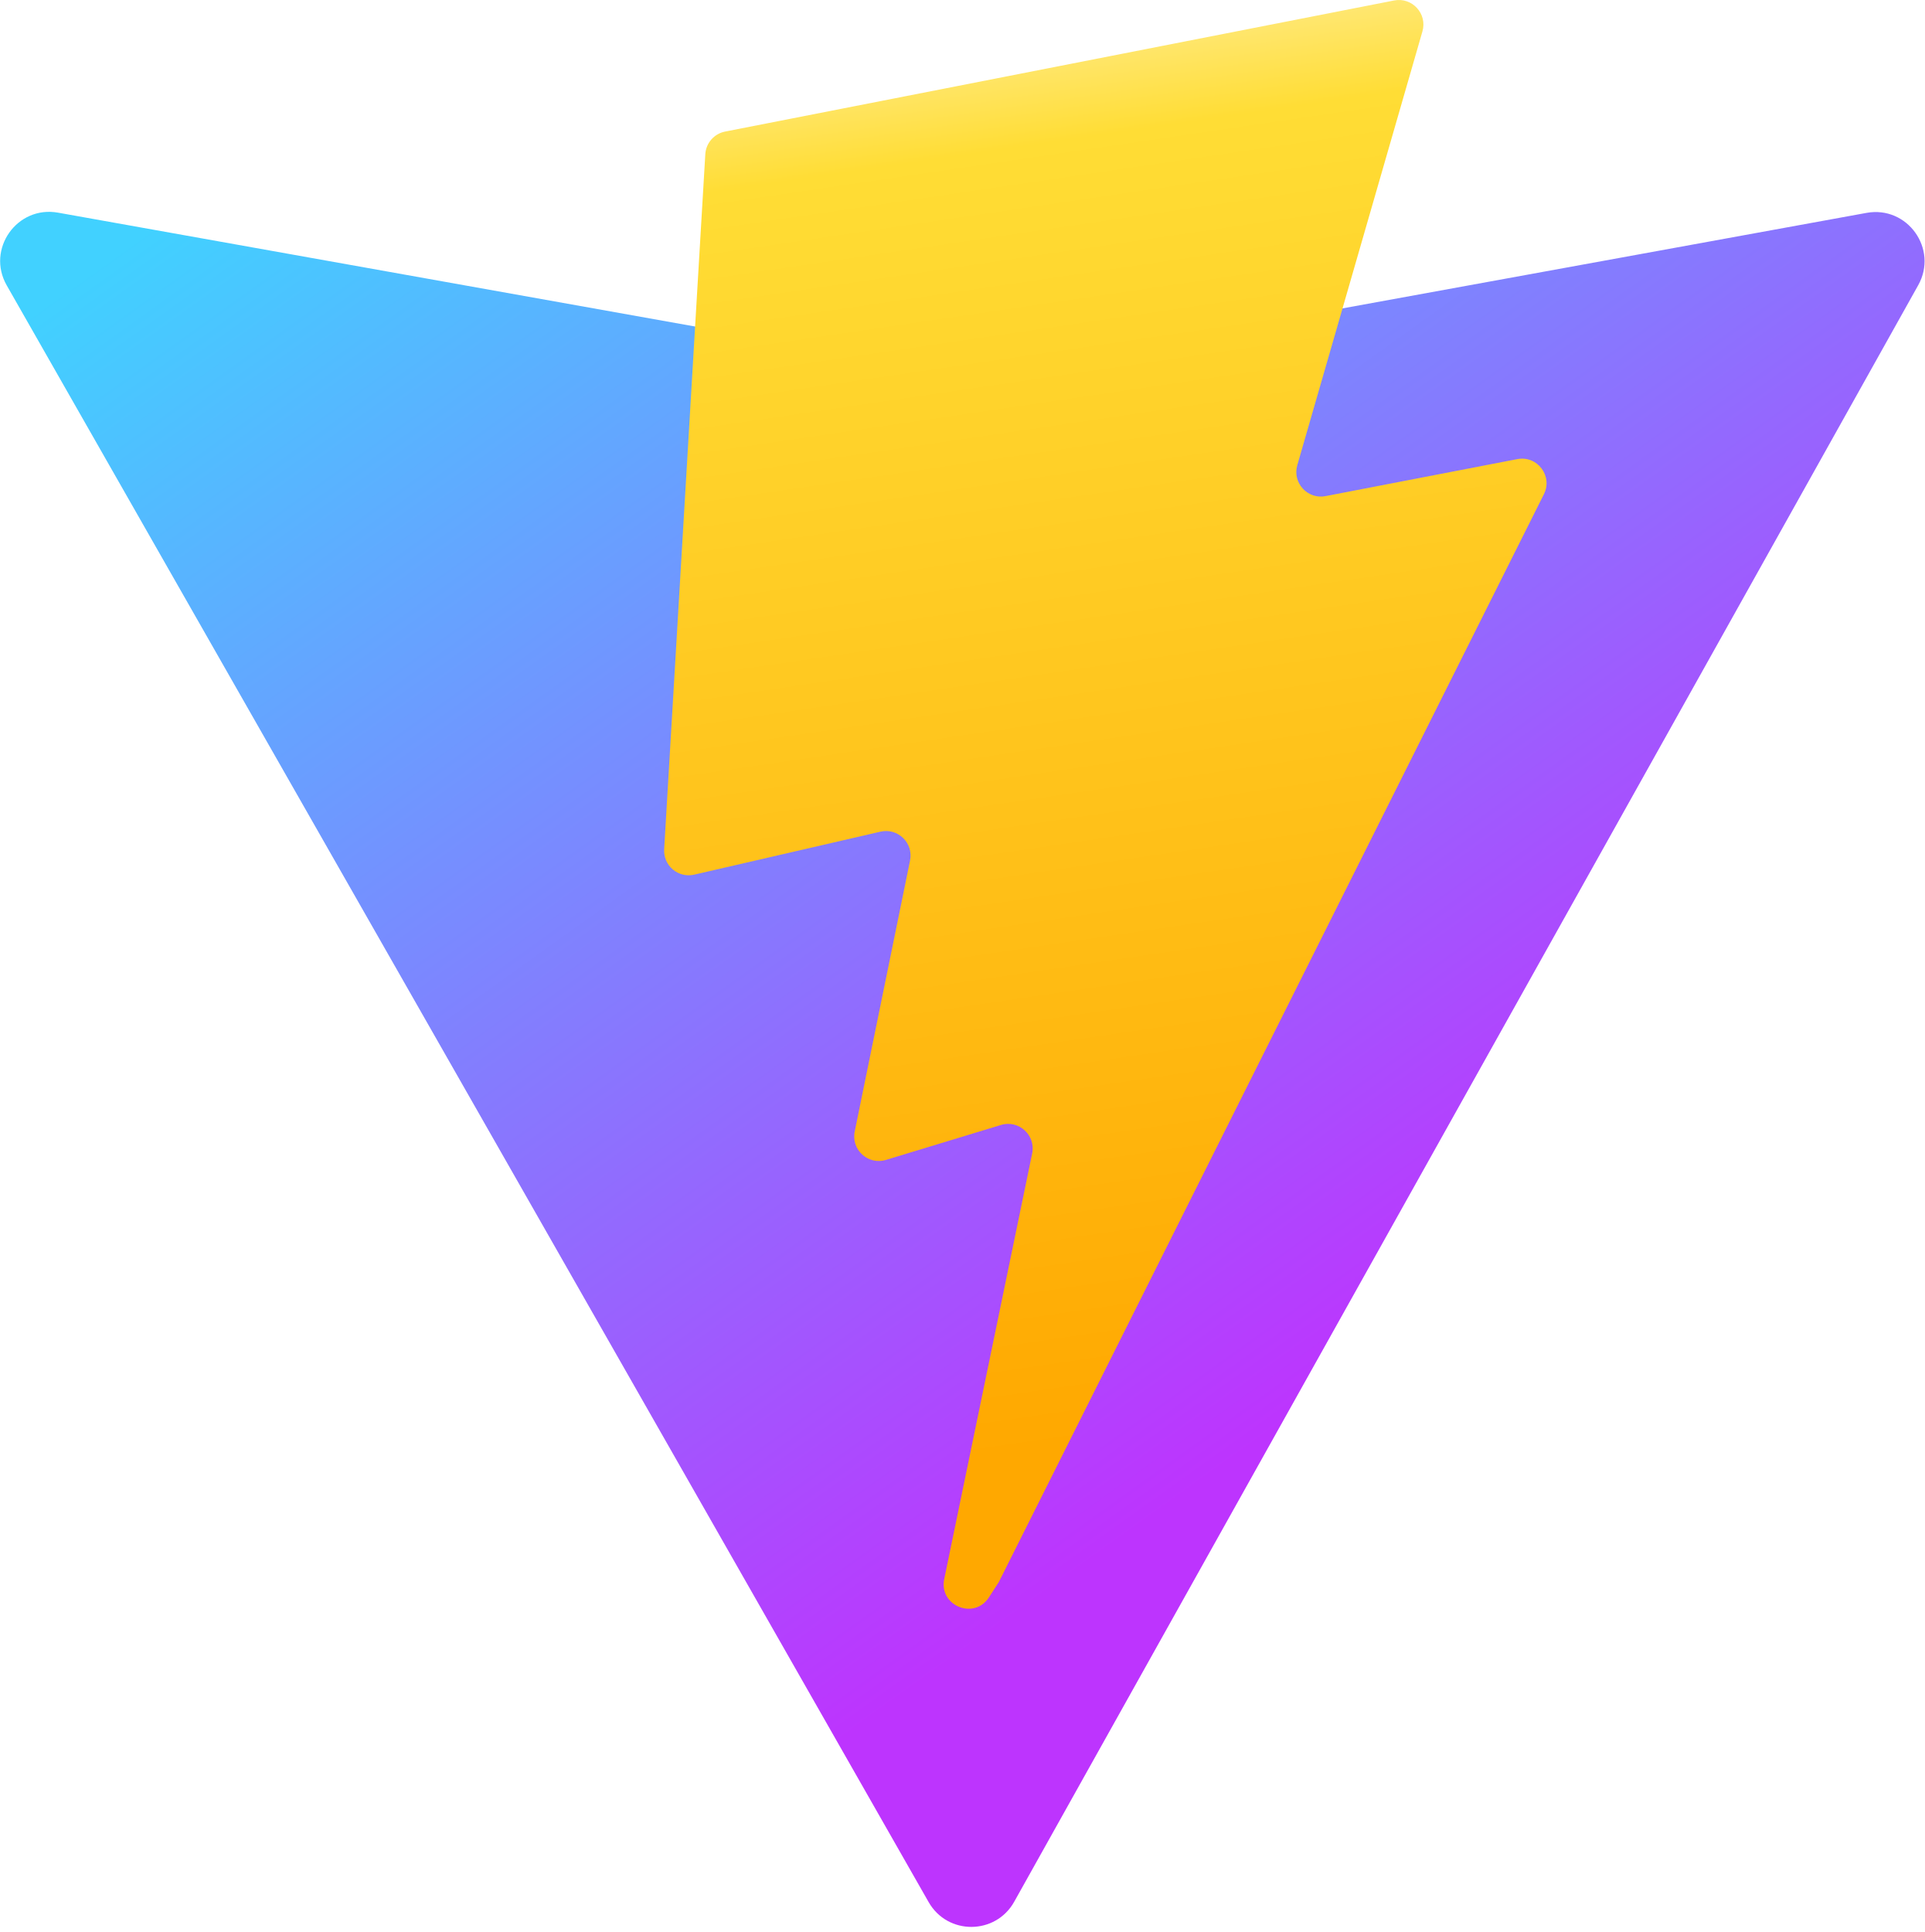
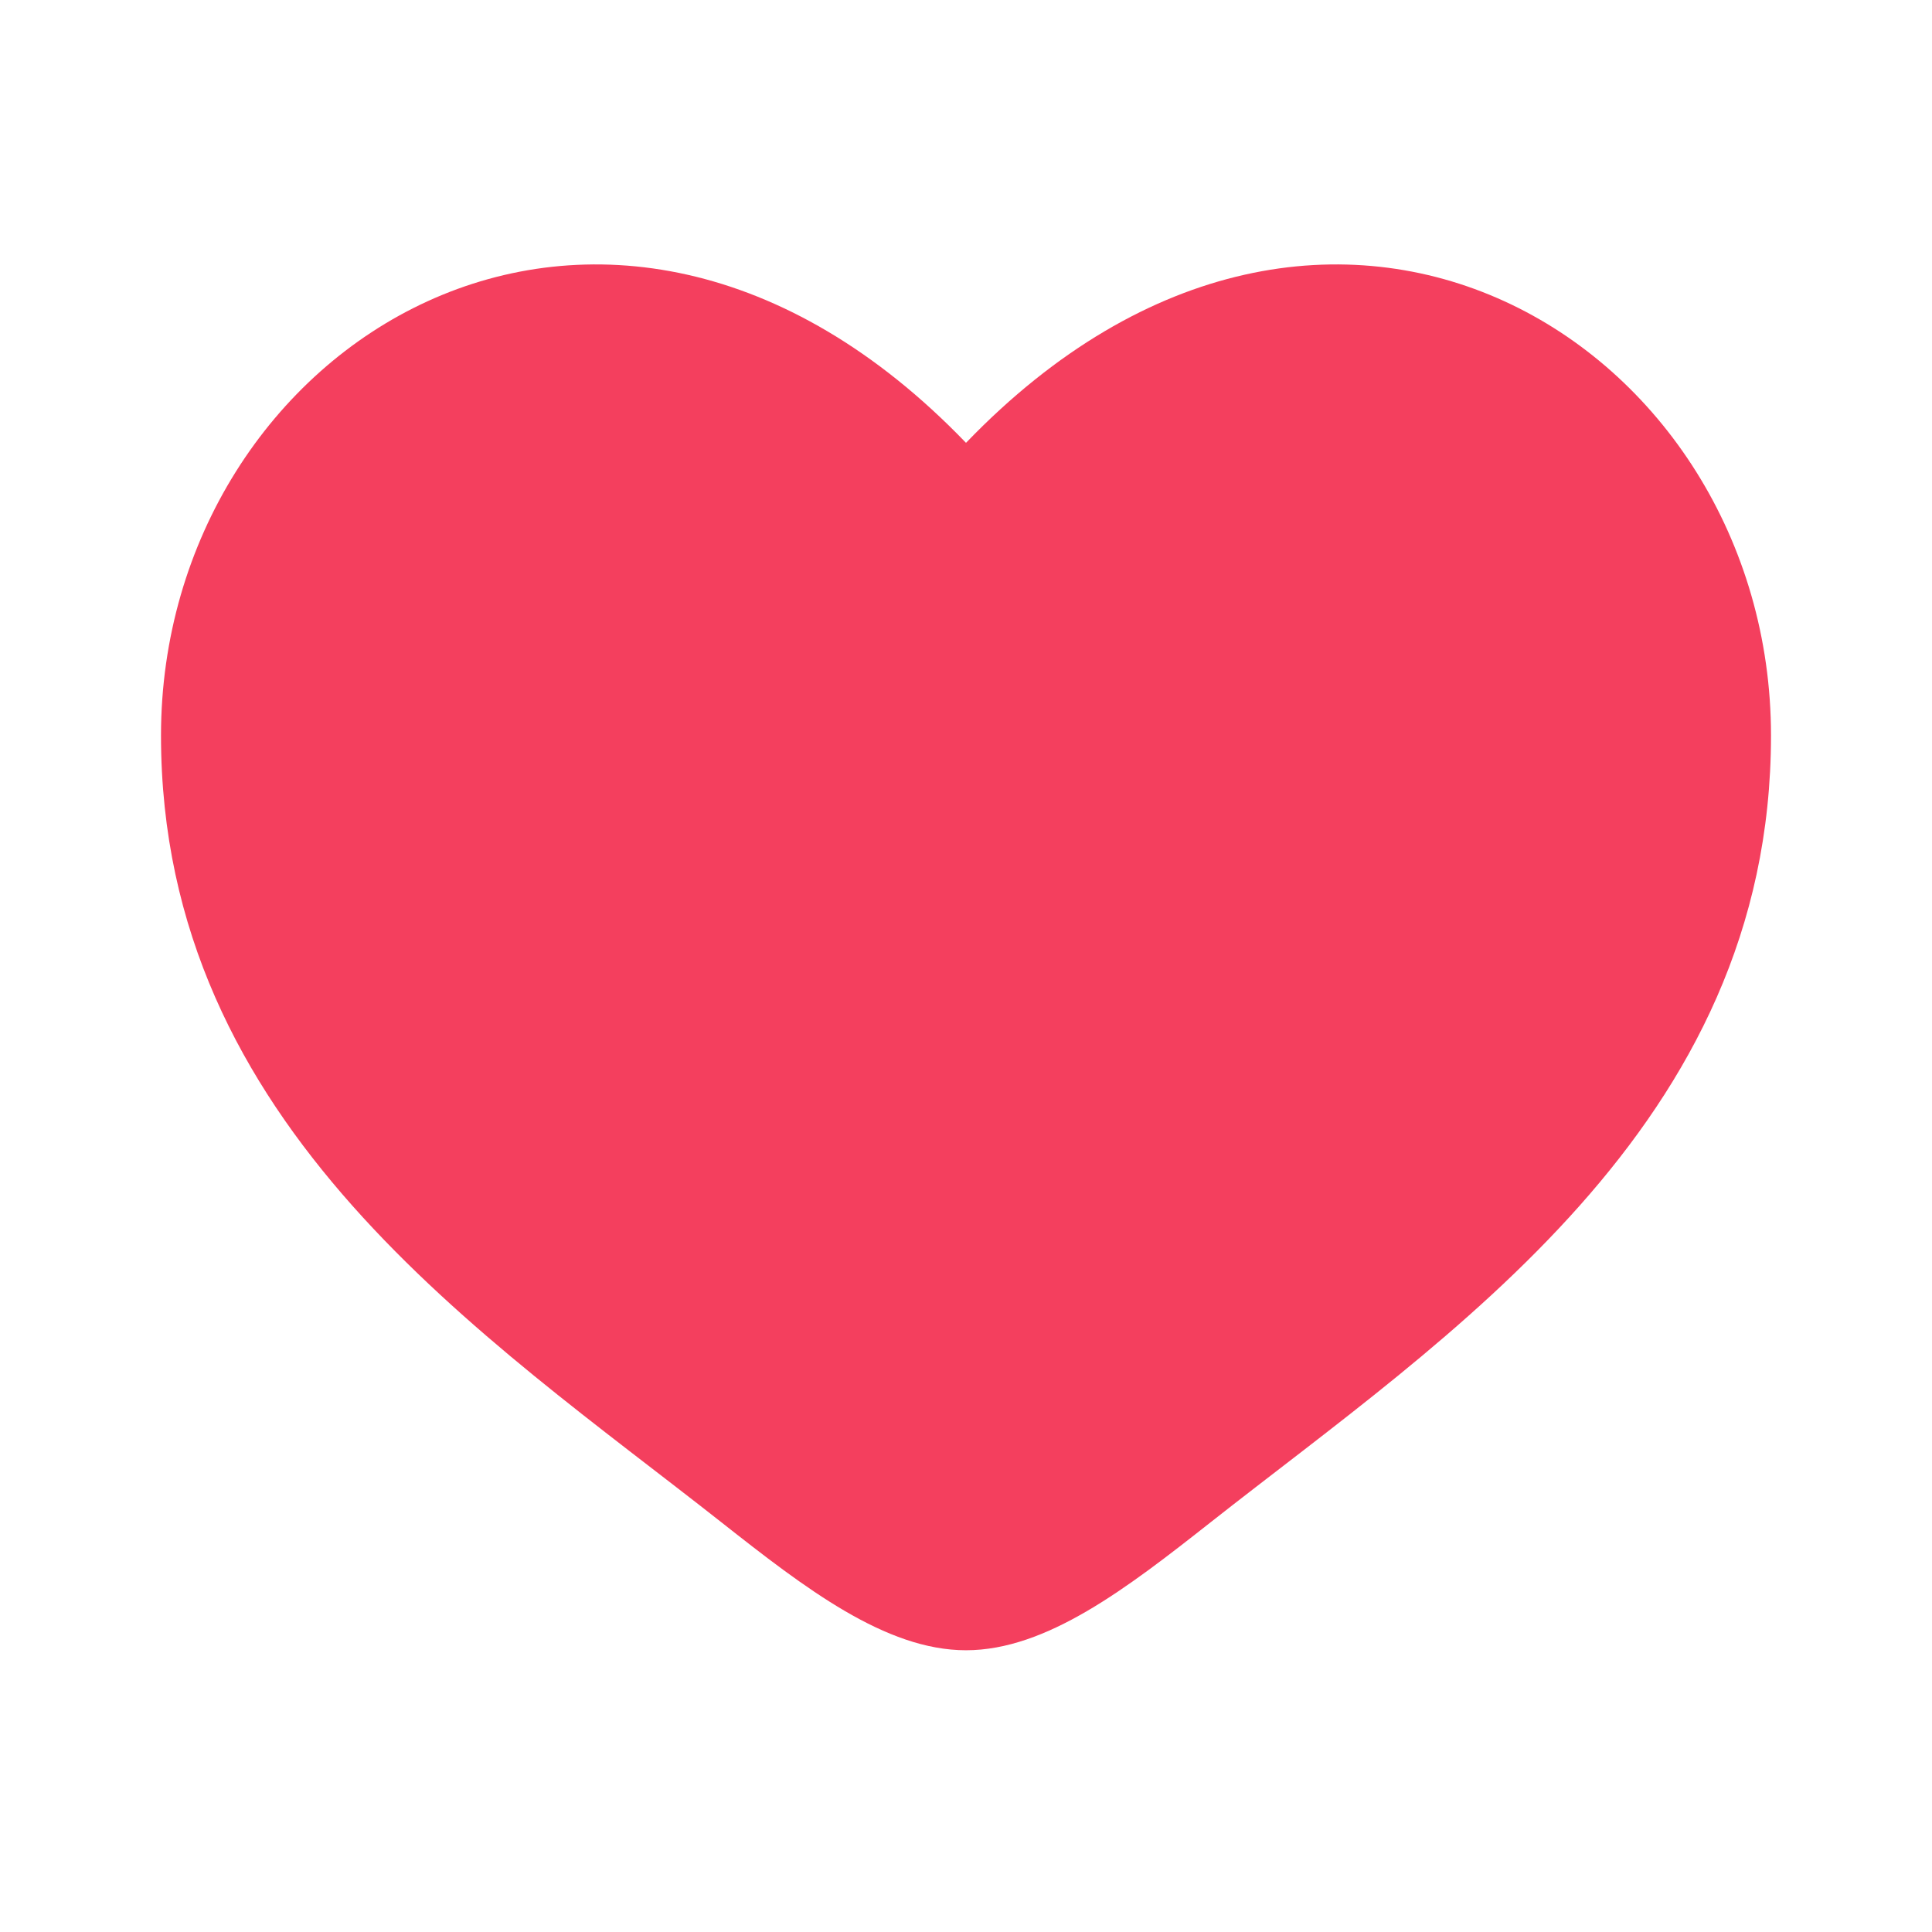
- <svg xmlns="http://www.w3.org/2000/svg" aria-hidden="true" role="img" class="iconify iconify--logos" width="31.88" height="32" preserveAspectRatio="xMidYMid meet" viewBox="0 0 256 257">
-   <defs>
-     <linearGradient id="IconifyId1813088fe1fbc01fb466" x1="-.828%" x2="57.636%" y1="7.652%" y2="78.411%">
-       <stop offset="0%" stop-color="#41D1FF" />
-       <stop offset="100%" stop-color="#BD34FE" />
-     </linearGradient>
-     <linearGradient id="IconifyId1813088fe1fbc01fb467" x1="43.376%" x2="50.316%" y1="2.242%" y2="89.03%">
-       <stop offset="0%" stop-color="#FFEA83" />
-       <stop offset="8.333%" stop-color="#FFDD35" />
-       <stop offset="100%" stop-color="#FFA800" />
-     </linearGradient>
-   </defs>
-   <path fill="url(#IconifyId1813088fe1fbc01fb466)" d="M255.153 37.938L134.897 252.976c-2.483 4.44-8.862 4.466-11.382.048L.875 37.958c-2.746-4.814 1.371-10.646 6.827-9.67l120.385 21.517a6.537 6.537 0 0 0 2.322-.004l117.867-21.483c5.438-.991 9.574 4.796 6.877 9.62Z" />
-   <path fill="url(#IconifyId1813088fe1fbc01fb467)" d="M185.432.063L96.44 17.501a3.268 3.268 0 0 0-2.634 3.014l-5.474 92.456a3.268 3.268 0 0 0 3.997 3.378l24.777-5.718c2.318-.535 4.413 1.507 3.936 3.838l-7.361 36.047c-.495 2.426 1.782 4.5 4.151 3.78l15.304-4.649c2.372-.72 4.652 1.36 4.15 3.788l-11.698 56.621c-.732 3.542 3.979 5.473 5.943 2.437l1.313-2.028l72.516-144.72c1.215-2.423-.88-5.186-3.54-4.672l-25.505 4.922c-2.396.462-4.435-1.77-3.759-4.114l16.646-57.705c.677-2.35-1.37-4.583-3.769-4.113Z" />
+ <svg xmlns="http://www.w3.org/2000/svg" width="800px" height="800px" viewBox="0 0 24 24" fill="none">
+   <g id="SVGRepo_bgCarrier" stroke-width="0" />
+   <g id="SVGRepo_tracerCarrier" stroke-linecap="round" stroke-linejoin="round" />
+   <g id="SVGRepo_iconCarrier">
+     <path d="M2 9.137C2 14 6.019 16.591 8.962 18.911C10 19.729 11 20.5 12 20.5C13 20.5 14 19.729 15.038 18.911C17.981 16.591 22 14 22 9.137C22 4.274 16.5 0.825 12 5.501C7.5 0.825 2 4.274 2 9.137Z" fill="#f43f5e" />
+   </g>
</svg>
